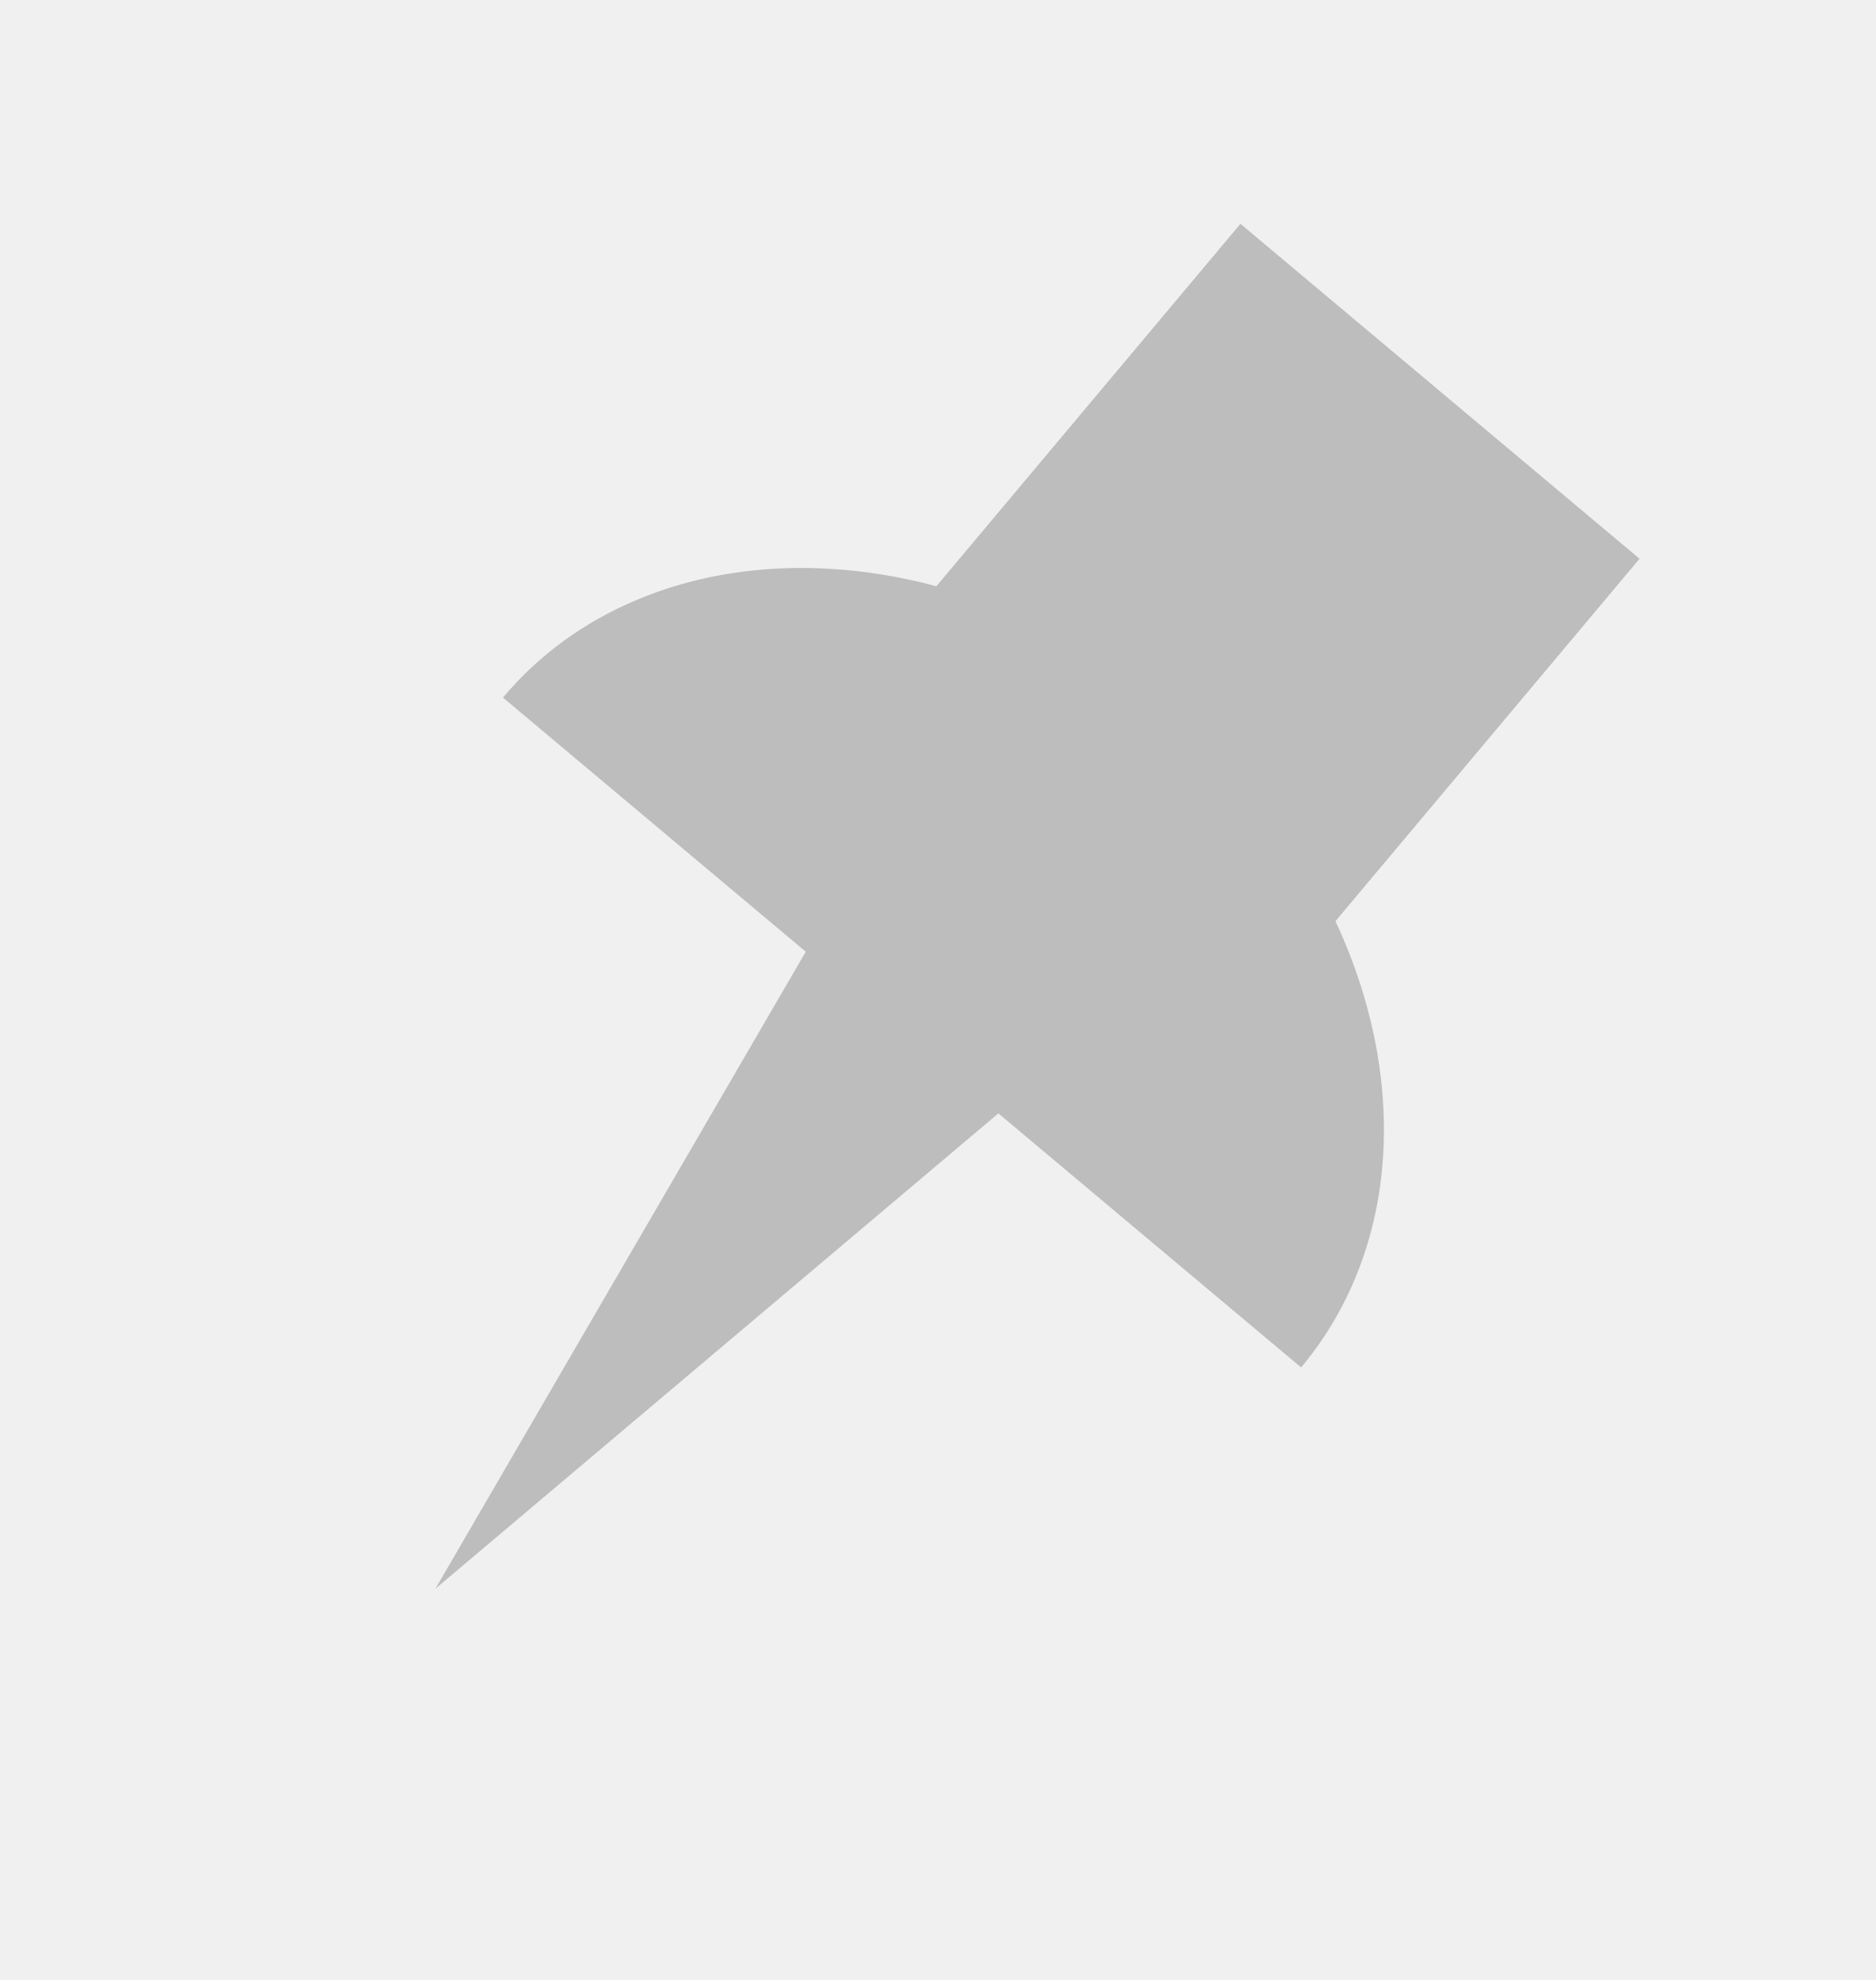
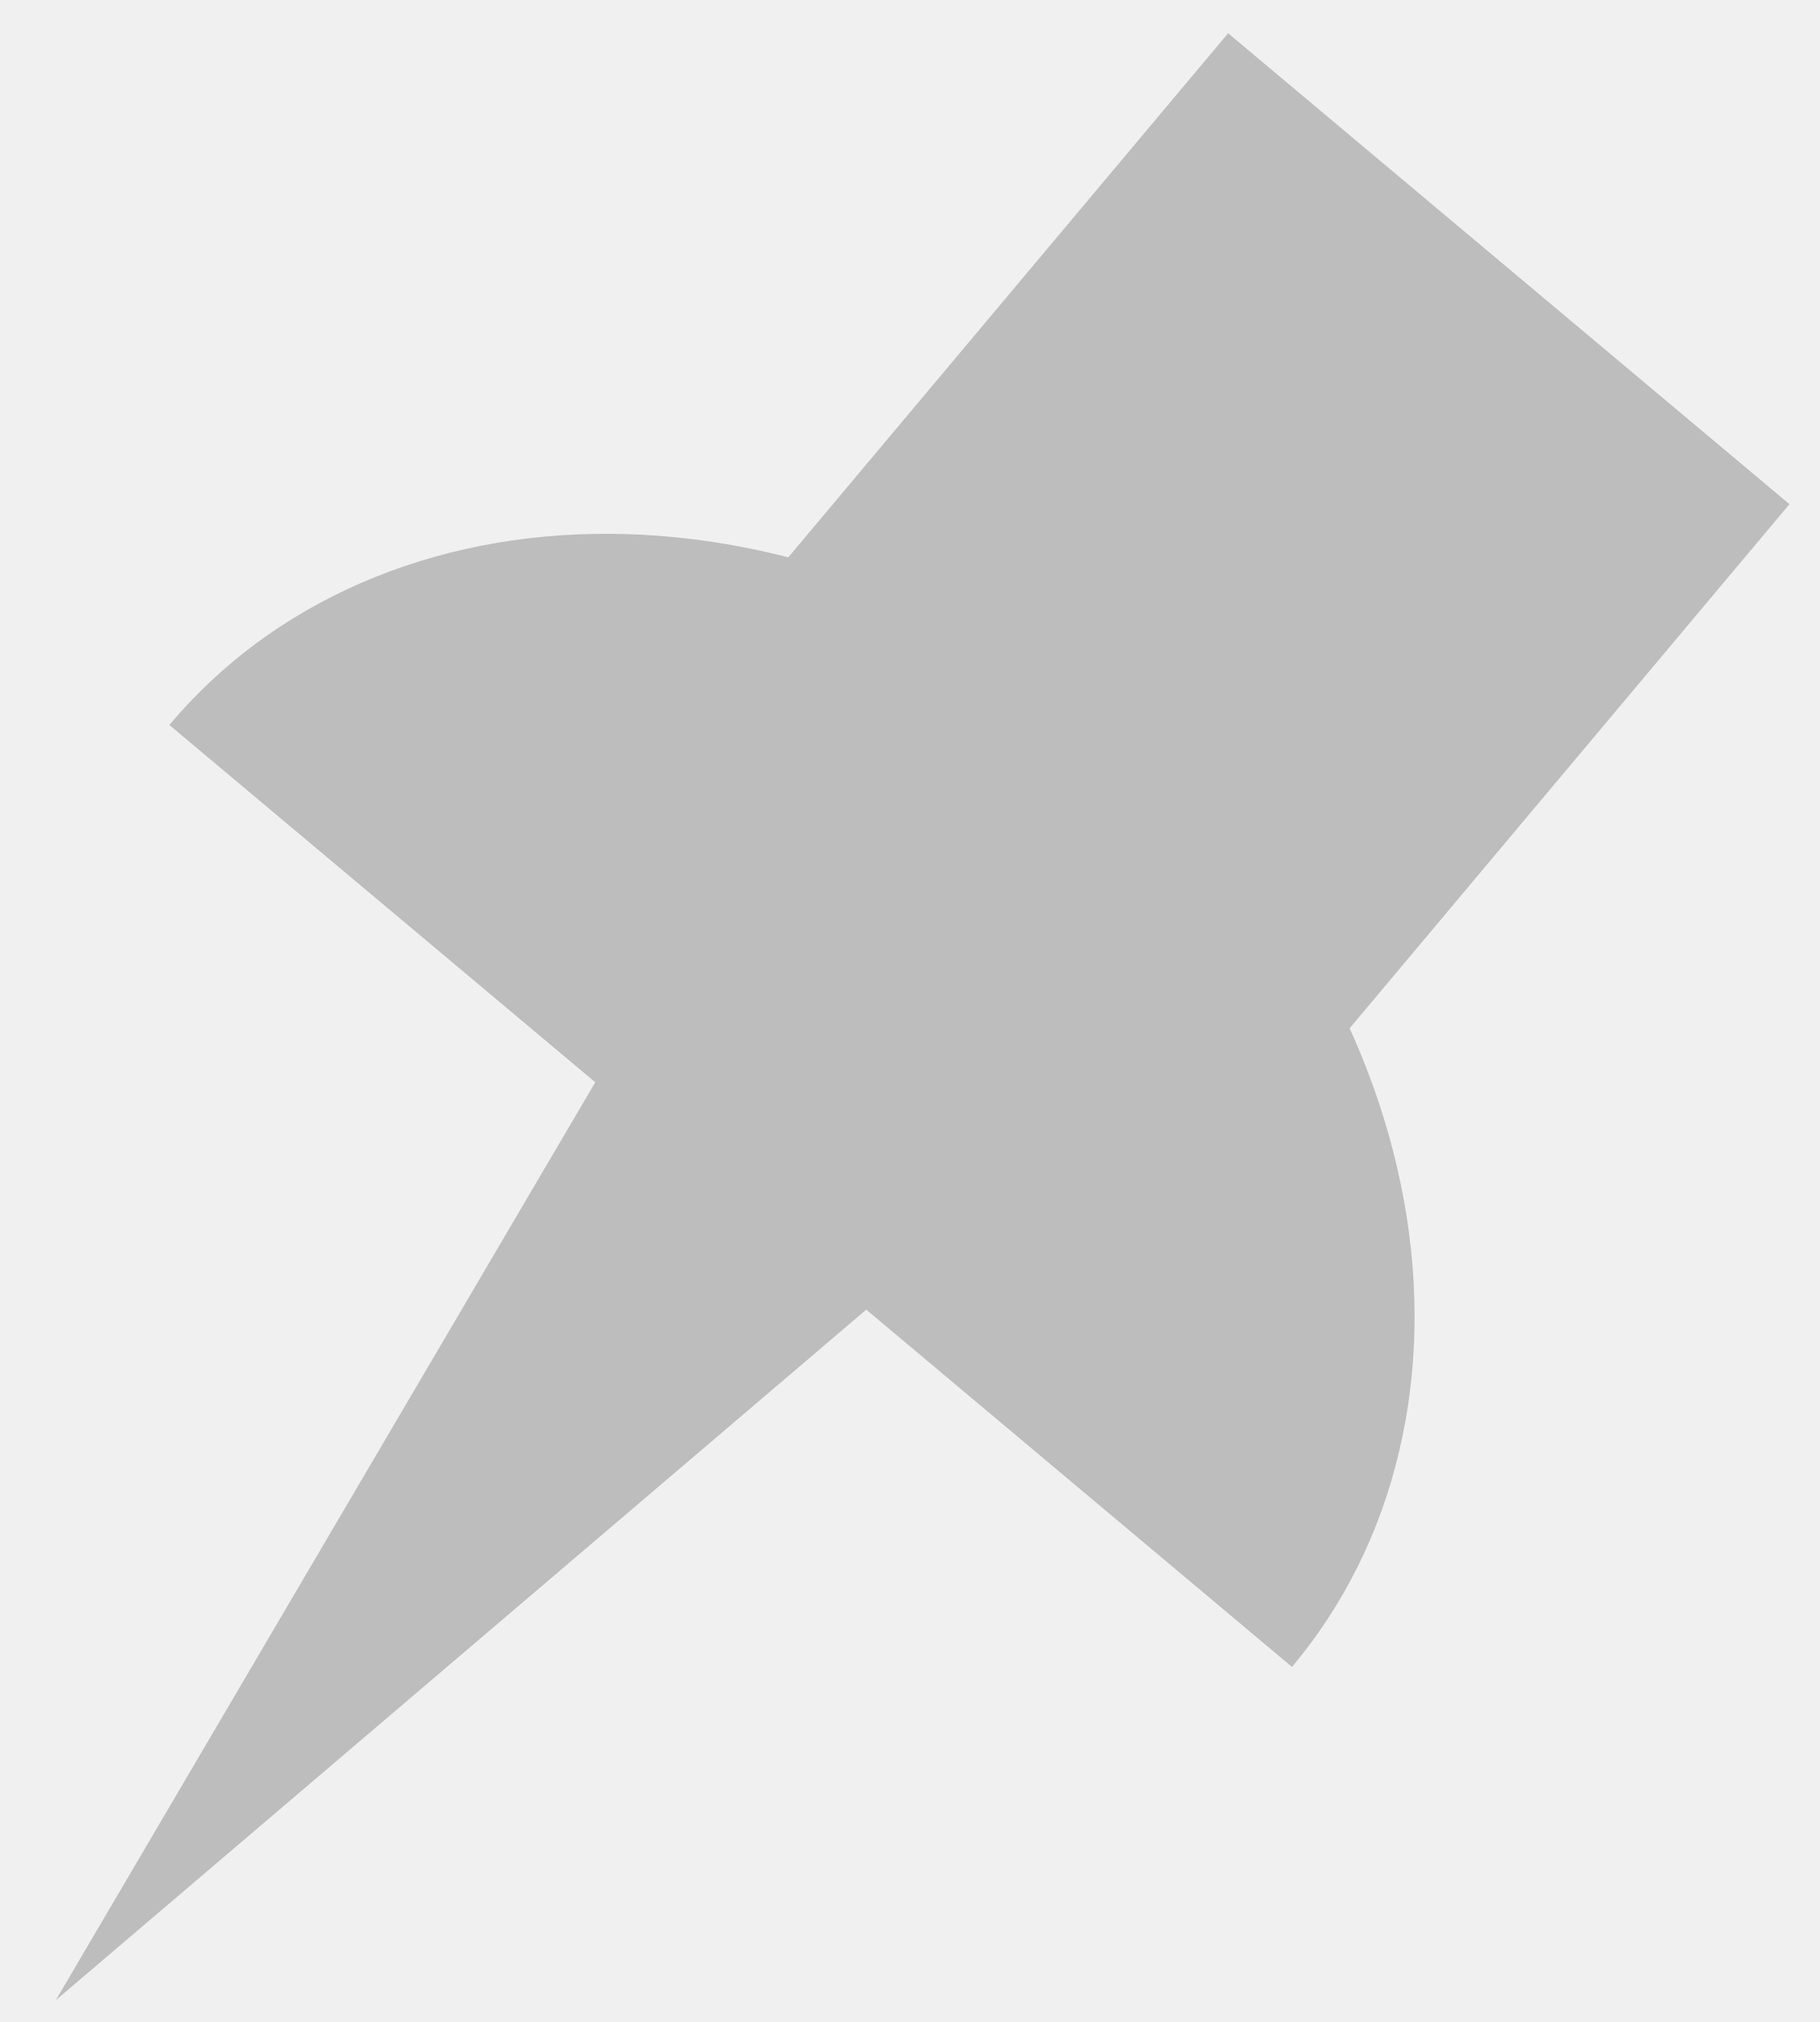
- <svg xmlns="http://www.w3.org/2000/svg" width="18" height="19" viewBox="0 0 18 19" fill="none">
-   <rect x="11.905" y="2.148" width="5" height="6" transform="rotate(40 11.9053 2.14777)" fill="#BDBDBD" />
-   <path d="M12.487 13.122C12.828 12.716 13.066 12.231 13.188 11.695C13.31 11.159 13.313 10.582 13.198 9.996C13.083 9.411 12.852 8.829 12.518 8.284C12.183 7.739 11.752 7.241 11.249 6.819C10.746 6.397 10.181 6.059 9.586 5.824C8.991 5.589 8.378 5.463 7.782 5.451C7.185 5.439 6.617 5.543 6.11 5.757C5.603 5.97 5.167 6.288 4.827 6.694L8.657 9.908L12.487 13.122Z" fill="#BDBDBD" />
-   <path d="M4.179 15.245L8.005 8.665L9.995 10.335L4.179 15.245Z" fill="#BDBDBD" />
+ <svg xmlns="http://www.w3.org/2000/svg" width="18" height="20" viewBox="0 0 18 20" fill="none">
+   <g clip-path="url(#clip0_1377_4040)">
+     <rect x="12.146" y="0.329" width="7.247" height="8.943" transform="rotate(40 12.1465 0.329285)" fill="#BDBDBD" />
+     <path d="M12.778 16.488C13.286 15.883 13.645 15.164 13.834 14.371C14.024 13.579 14.041 12.728 13.884 11.868C13.727 11.008 13.4 10.155 12.92 9.359C12.441 8.562 11.819 7.837 11.09 7.225C10.361 6.614 9.539 6.127 8.671 5.793C7.804 5.459 6.907 5.285 6.033 5.28C5.158 5.275 4.324 5.439 3.576 5.764C2.828 6.088 2.182 6.566 1.675 7.171L7.227 11.829L12.778 16.488Z" fill="#BDBDBD" />
+     <path d="M0.552 19.784L6.295 10.011L9.18 12.432L0.552 19.784Z" fill="#BDBDBD" />
+   </g>
+   <defs>
+     <clipPath id="clip0_1377_4040">
+       <rect width="18" height="20" fill="white" />
+     </clipPath>
+   </defs>
</svg>
